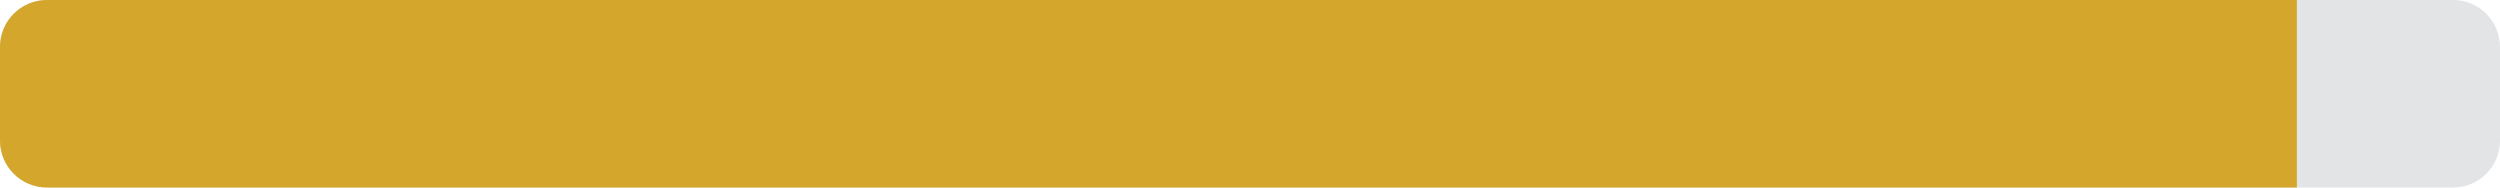
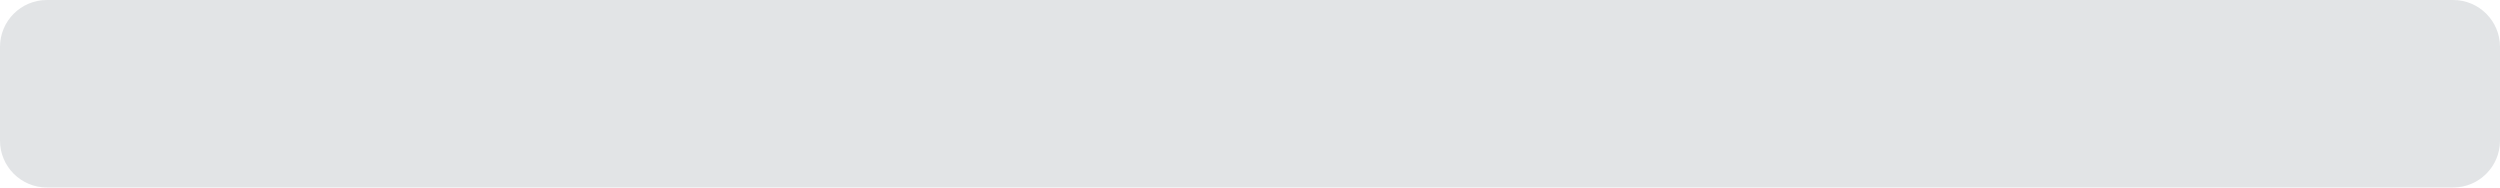
- <svg xmlns="http://www.w3.org/2000/svg" width="160" height="12" viewBox="0 0 160 12" role="img" aria-label="gcp data-catalog-policy-tag: 11 of 12 variables covered (partial)">
+ <svg xmlns="http://www.w3.org/2000/svg" width="160" height="12" viewBox="0 0 160 12" role="img" aria-label="gcp data-catalog-policy-tag: 0 of 12 variables covered (not started)">
  <clipPath id="r">
    <rect width="160" height="12" rx="3" />
  </clipPath>
  <g clip-path="url(#r)">
    <rect width="160" height="12" fill="#8c959f" fill-opacity="0.25" />
-     <rect width="147" height="12" fill="#d4a72c" />
  </g>
</svg>
